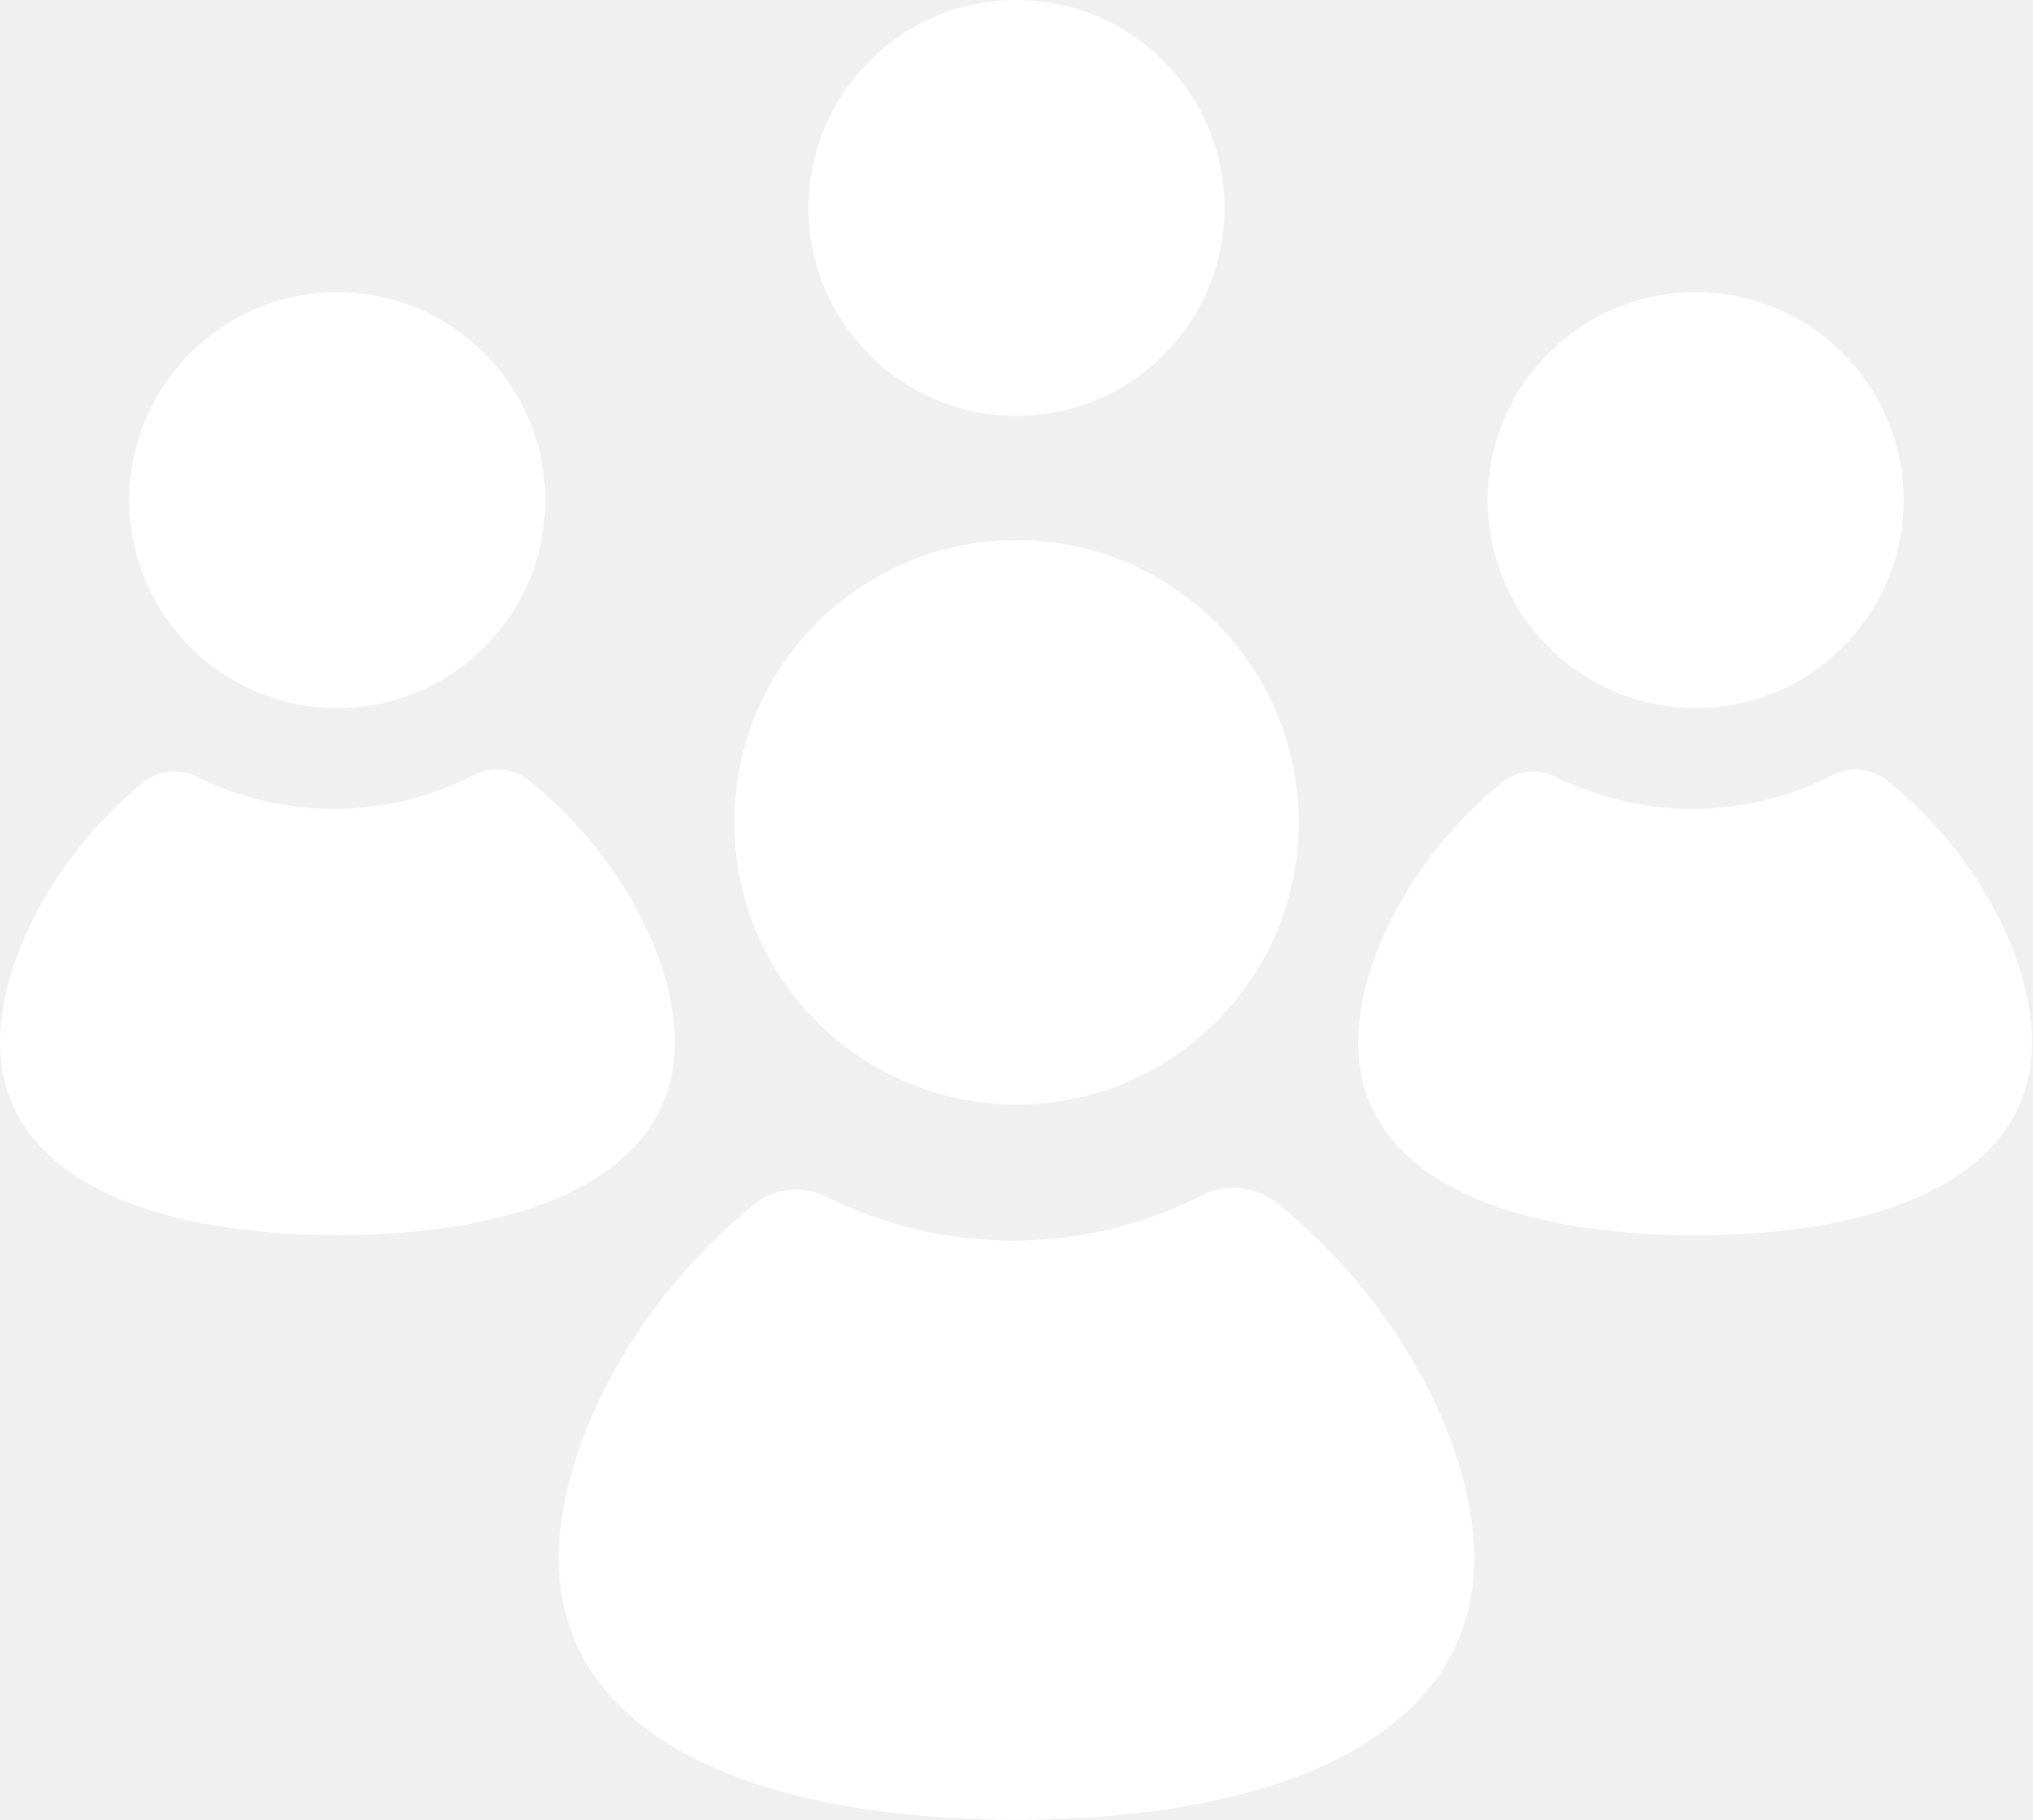
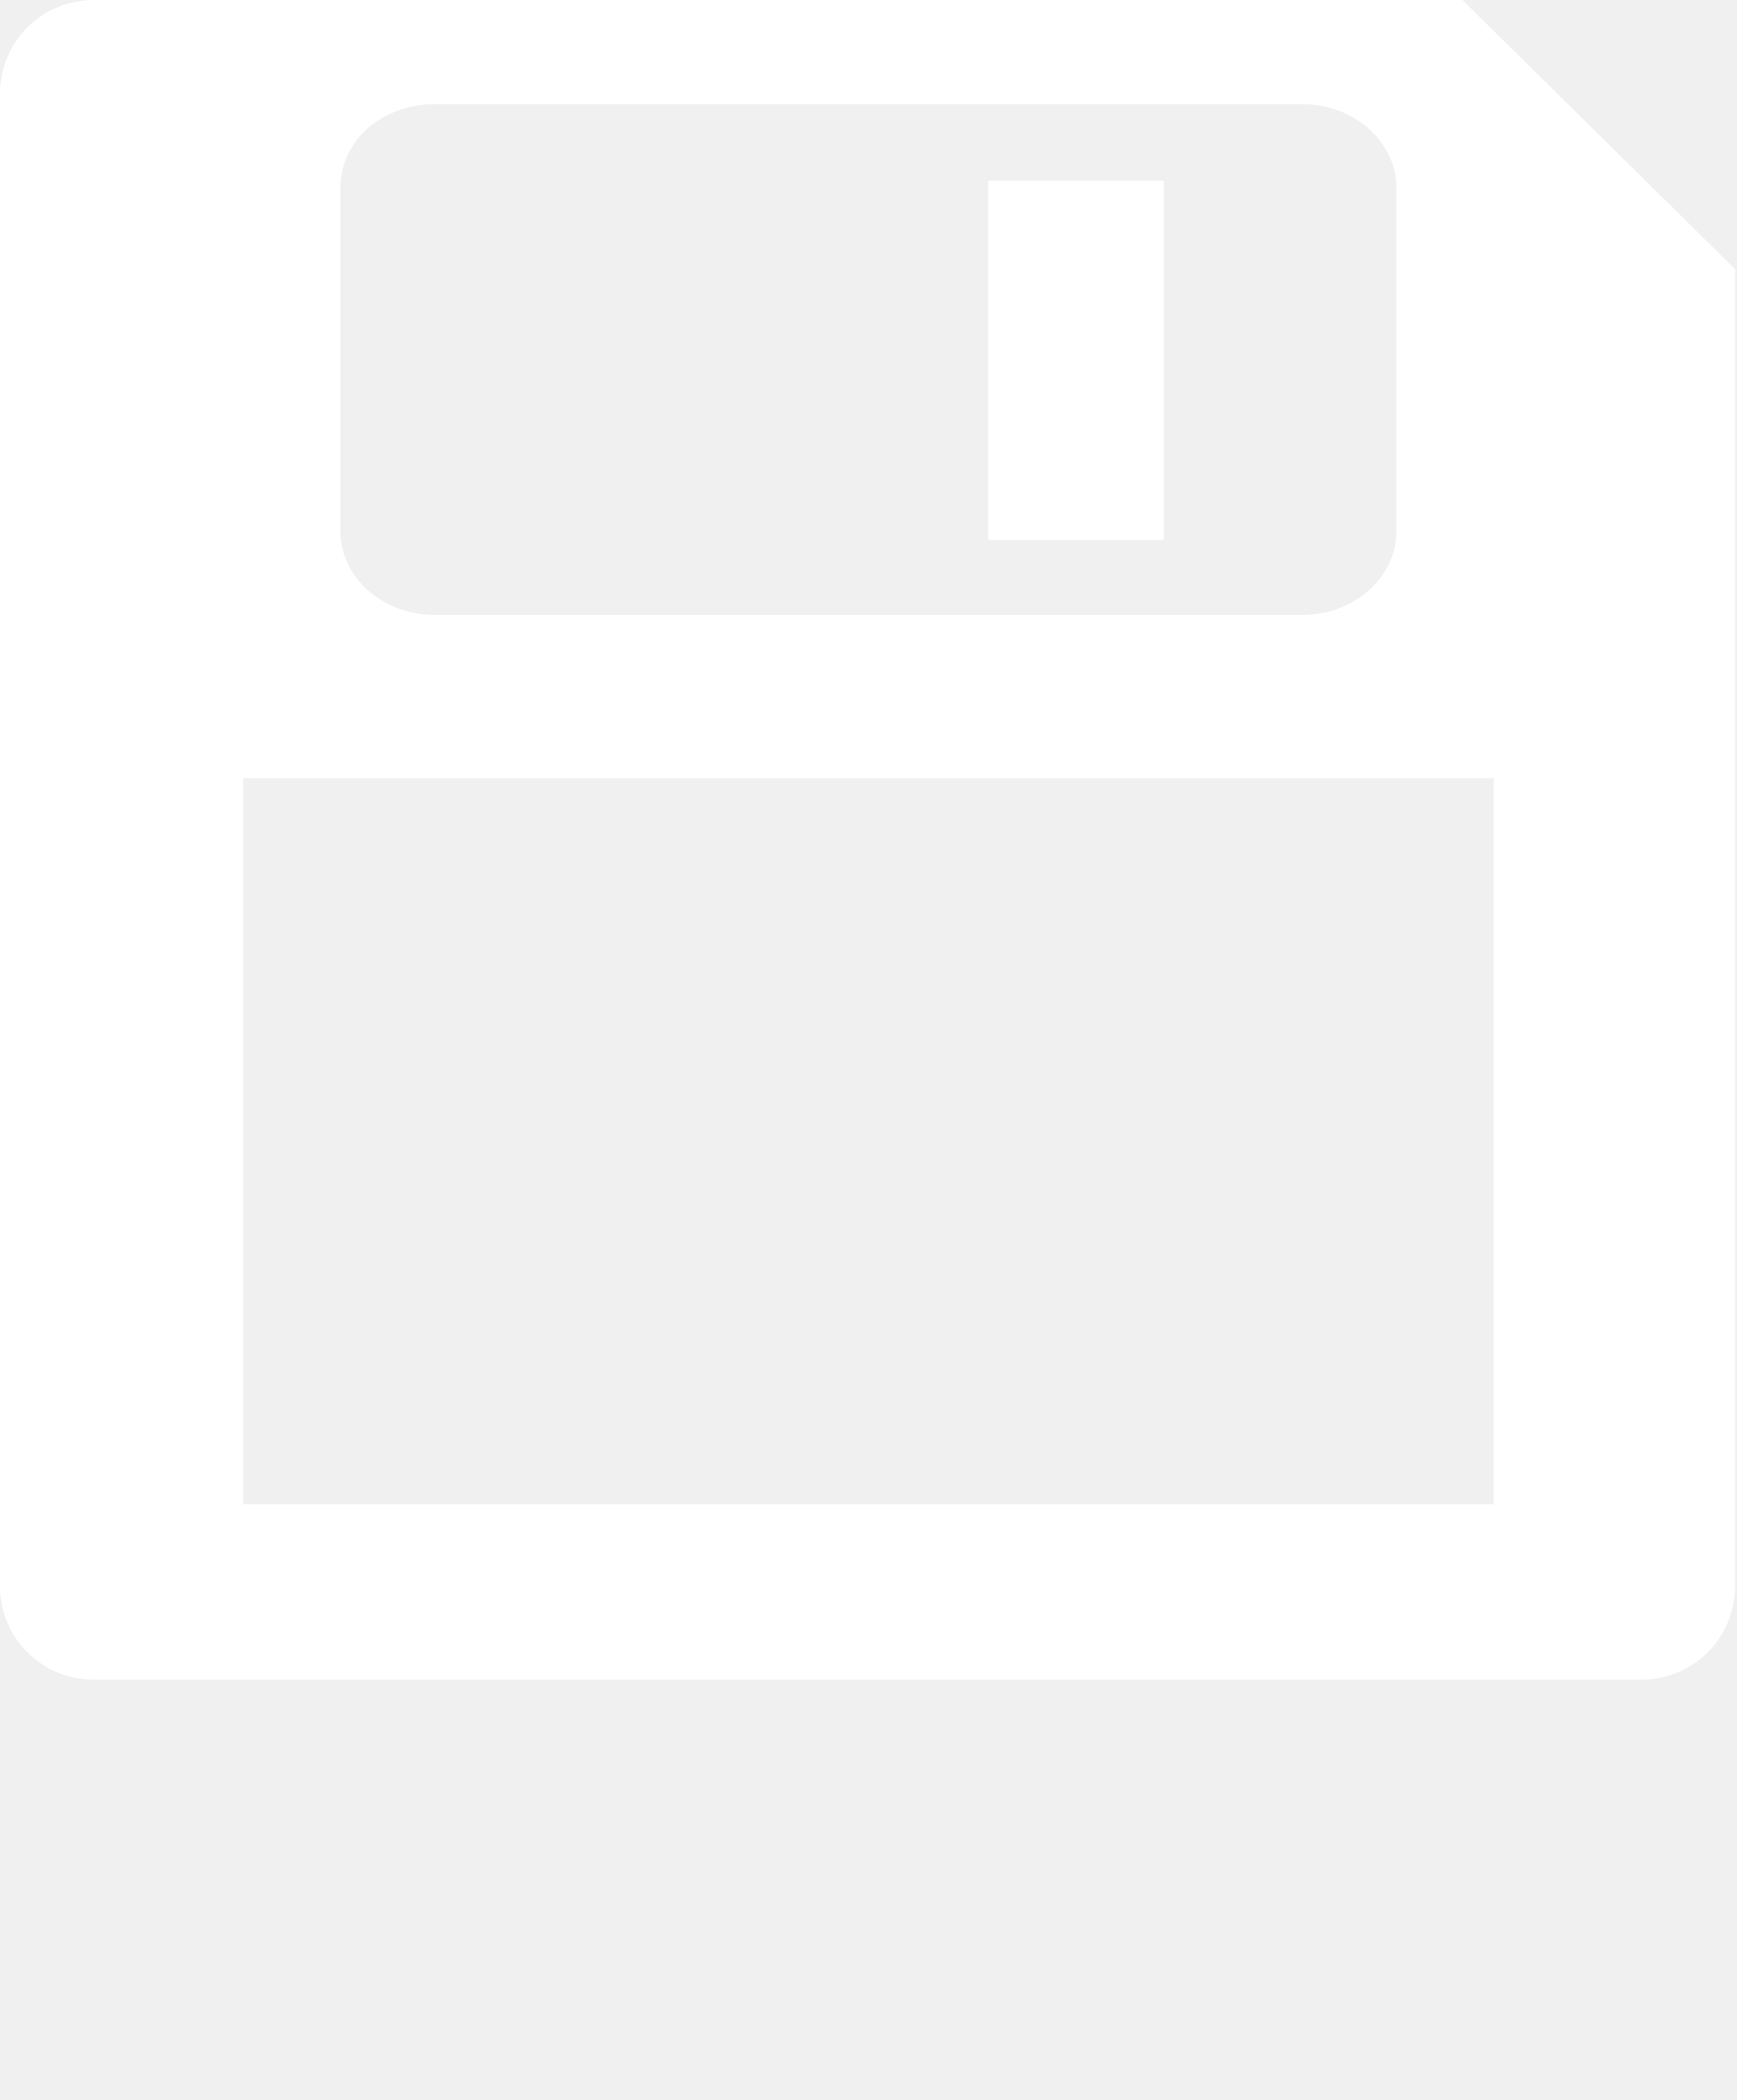
- <svg xmlns="http://www.w3.org/2000/svg" viewBox="0 0 90.04 80.57">
-   <defs>
-     <style>.cls-1{fill:#fff;}</style>
-   </defs>
-   <g id="Calque_2" data-name="Calque 2">
-     <g id="Calque_1-2" data-name="Calque 1">
-       <path class="cls-1" d="M56.57,53.29a3.06,3.06,0,0,0-3.3-.37A18.48,18.48,0,0,1,36.6,53a3,3,0,0,0-3.22.35C28.16,57.59,24.75,64,24.75,69c0,8.14,9.08,11.59,20.27,11.59S65.29,77.12,65.29,69C65.29,64,61.84,57.51,56.57,53.29Z" />
-       <circle class="cls-1" cx="45.02" cy="36.42" r="12.5" />
-       <circle class="cls-1" cx="45.02" cy="9.21" r="9.21" />
-       <path class="cls-1" d="M83.61,34.59a2.26,2.26,0,0,0-2.43-.27,13.63,13.63,0,0,1-12.29.08,2.22,2.22,0,0,0-2.38.26c-3.85,3.11-6.36,7.83-6.36,11.51,0,6,6.69,8.54,14.94,8.54S90,52.16,90,46.16C90,42.46,87.5,37.7,83.61,34.59Z" />
-       <circle class="cls-1" cx="75.1" cy="22.15" r="9.21" />
-       <path class="cls-1" d="M29.89,46.16c0-3.7-2.54-8.46-6.43-11.57A2.26,2.26,0,0,0,21,34.32a13.63,13.63,0,0,1-12.29.08,2.22,2.22,0,0,0-2.38.26C2.51,37.76,0,42.48,0,46.16c0,6,6.69,8.54,14.94,8.54S29.89,52.16,29.89,46.16Z" />
-       <circle class="cls-1" cx="14.94" cy="22.15" r="9.21" />
-     </g>
+ <svg xmlns="http://www.w3.org/2000/svg" version="1.1" id="Calque_1" x="0px" y="0px" viewBox="0 0 100 120.9" style="enable-background:new 0 0 100 120.9;" xml:space="preserve">
+   <style type="text/css">
+ 	.st0{fill:#FFFFFF;}
+ </style>
+   <g>
+     <rect x="56.9" y="10.4" class="st0" width="10.1" height="20.7" />
+     <path class="st0" d="M84.2,0H5.4C2.4,0,0,2.4,0,5.4v85.9c0,3,2.4,5.4,5.4,5.4h89.1c3,0,5.4-2.4,5.4-5.4V15.5L84.2,0z M19.6,10.8   C19.6,8.1,22,6,25,6H75c3,0,5.4,2.2,5.4,4.8v19.8c0,2.6-2.4,4.8-5.4,4.8H25c-3,0-5.4-2.2-5.4-4.8V10.8L19.6,10.8z M86,86.6H14V44.8   h72V86.6z" />
  </g>
</svg>
